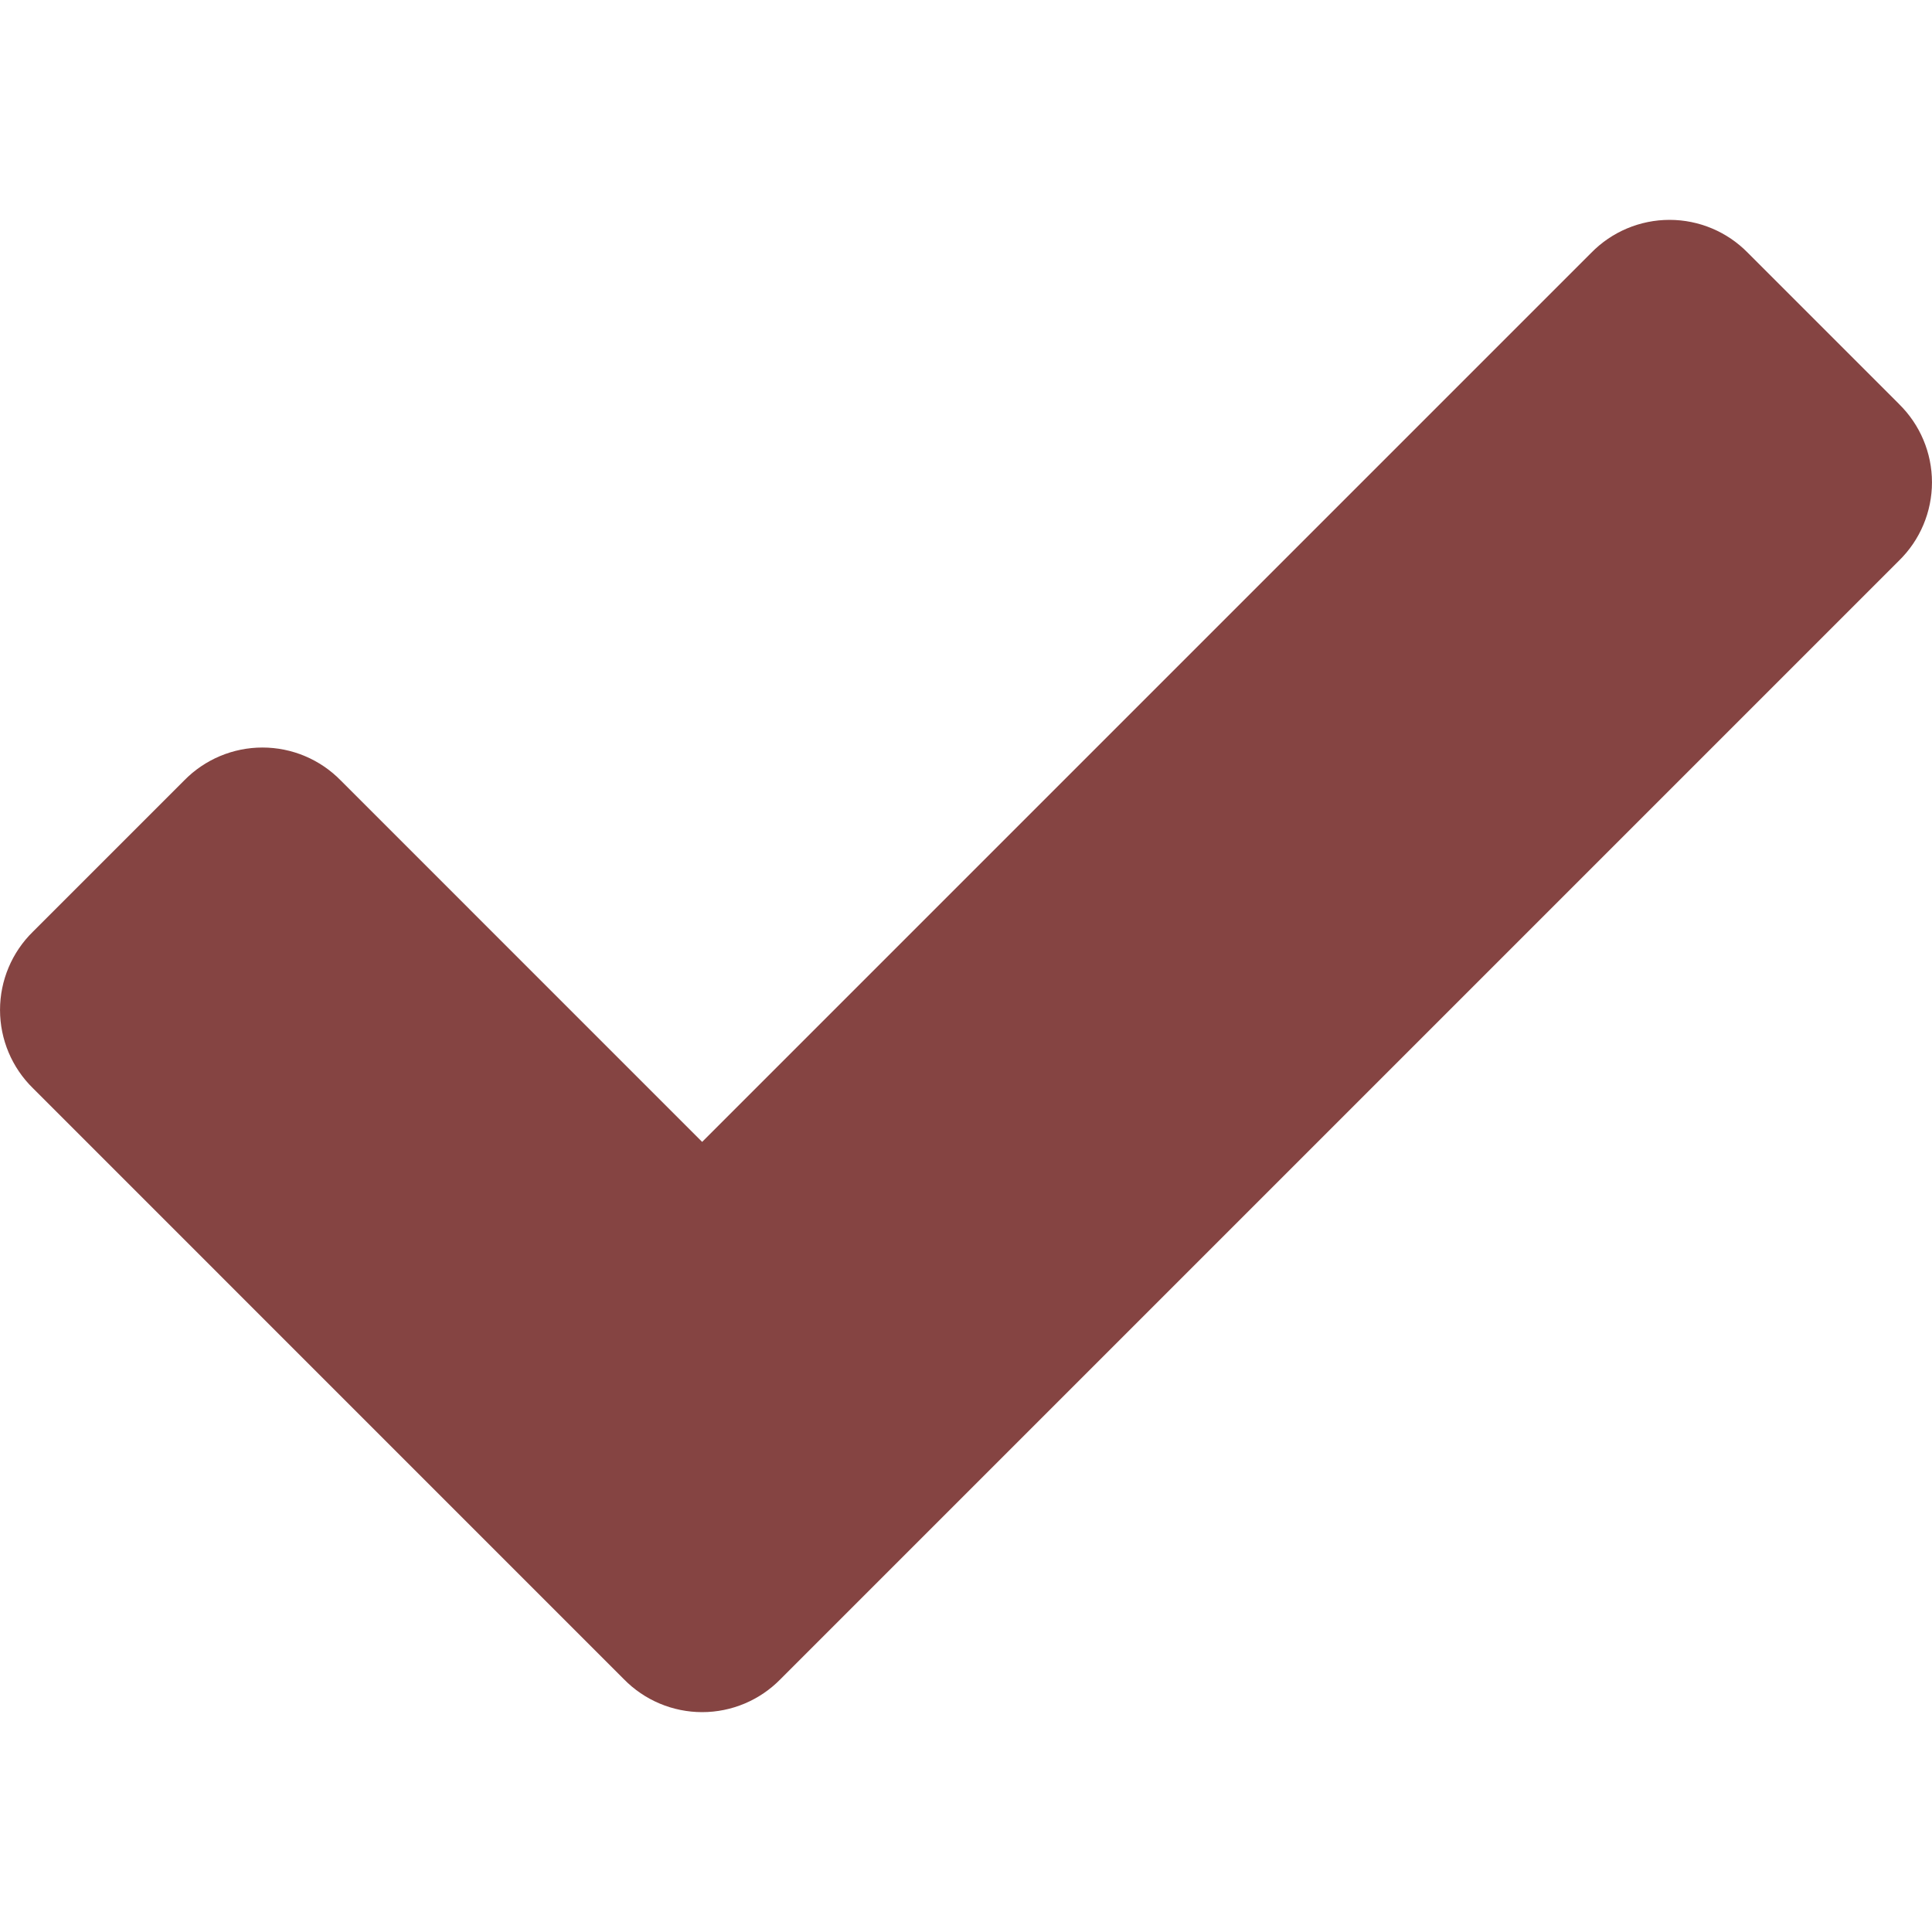
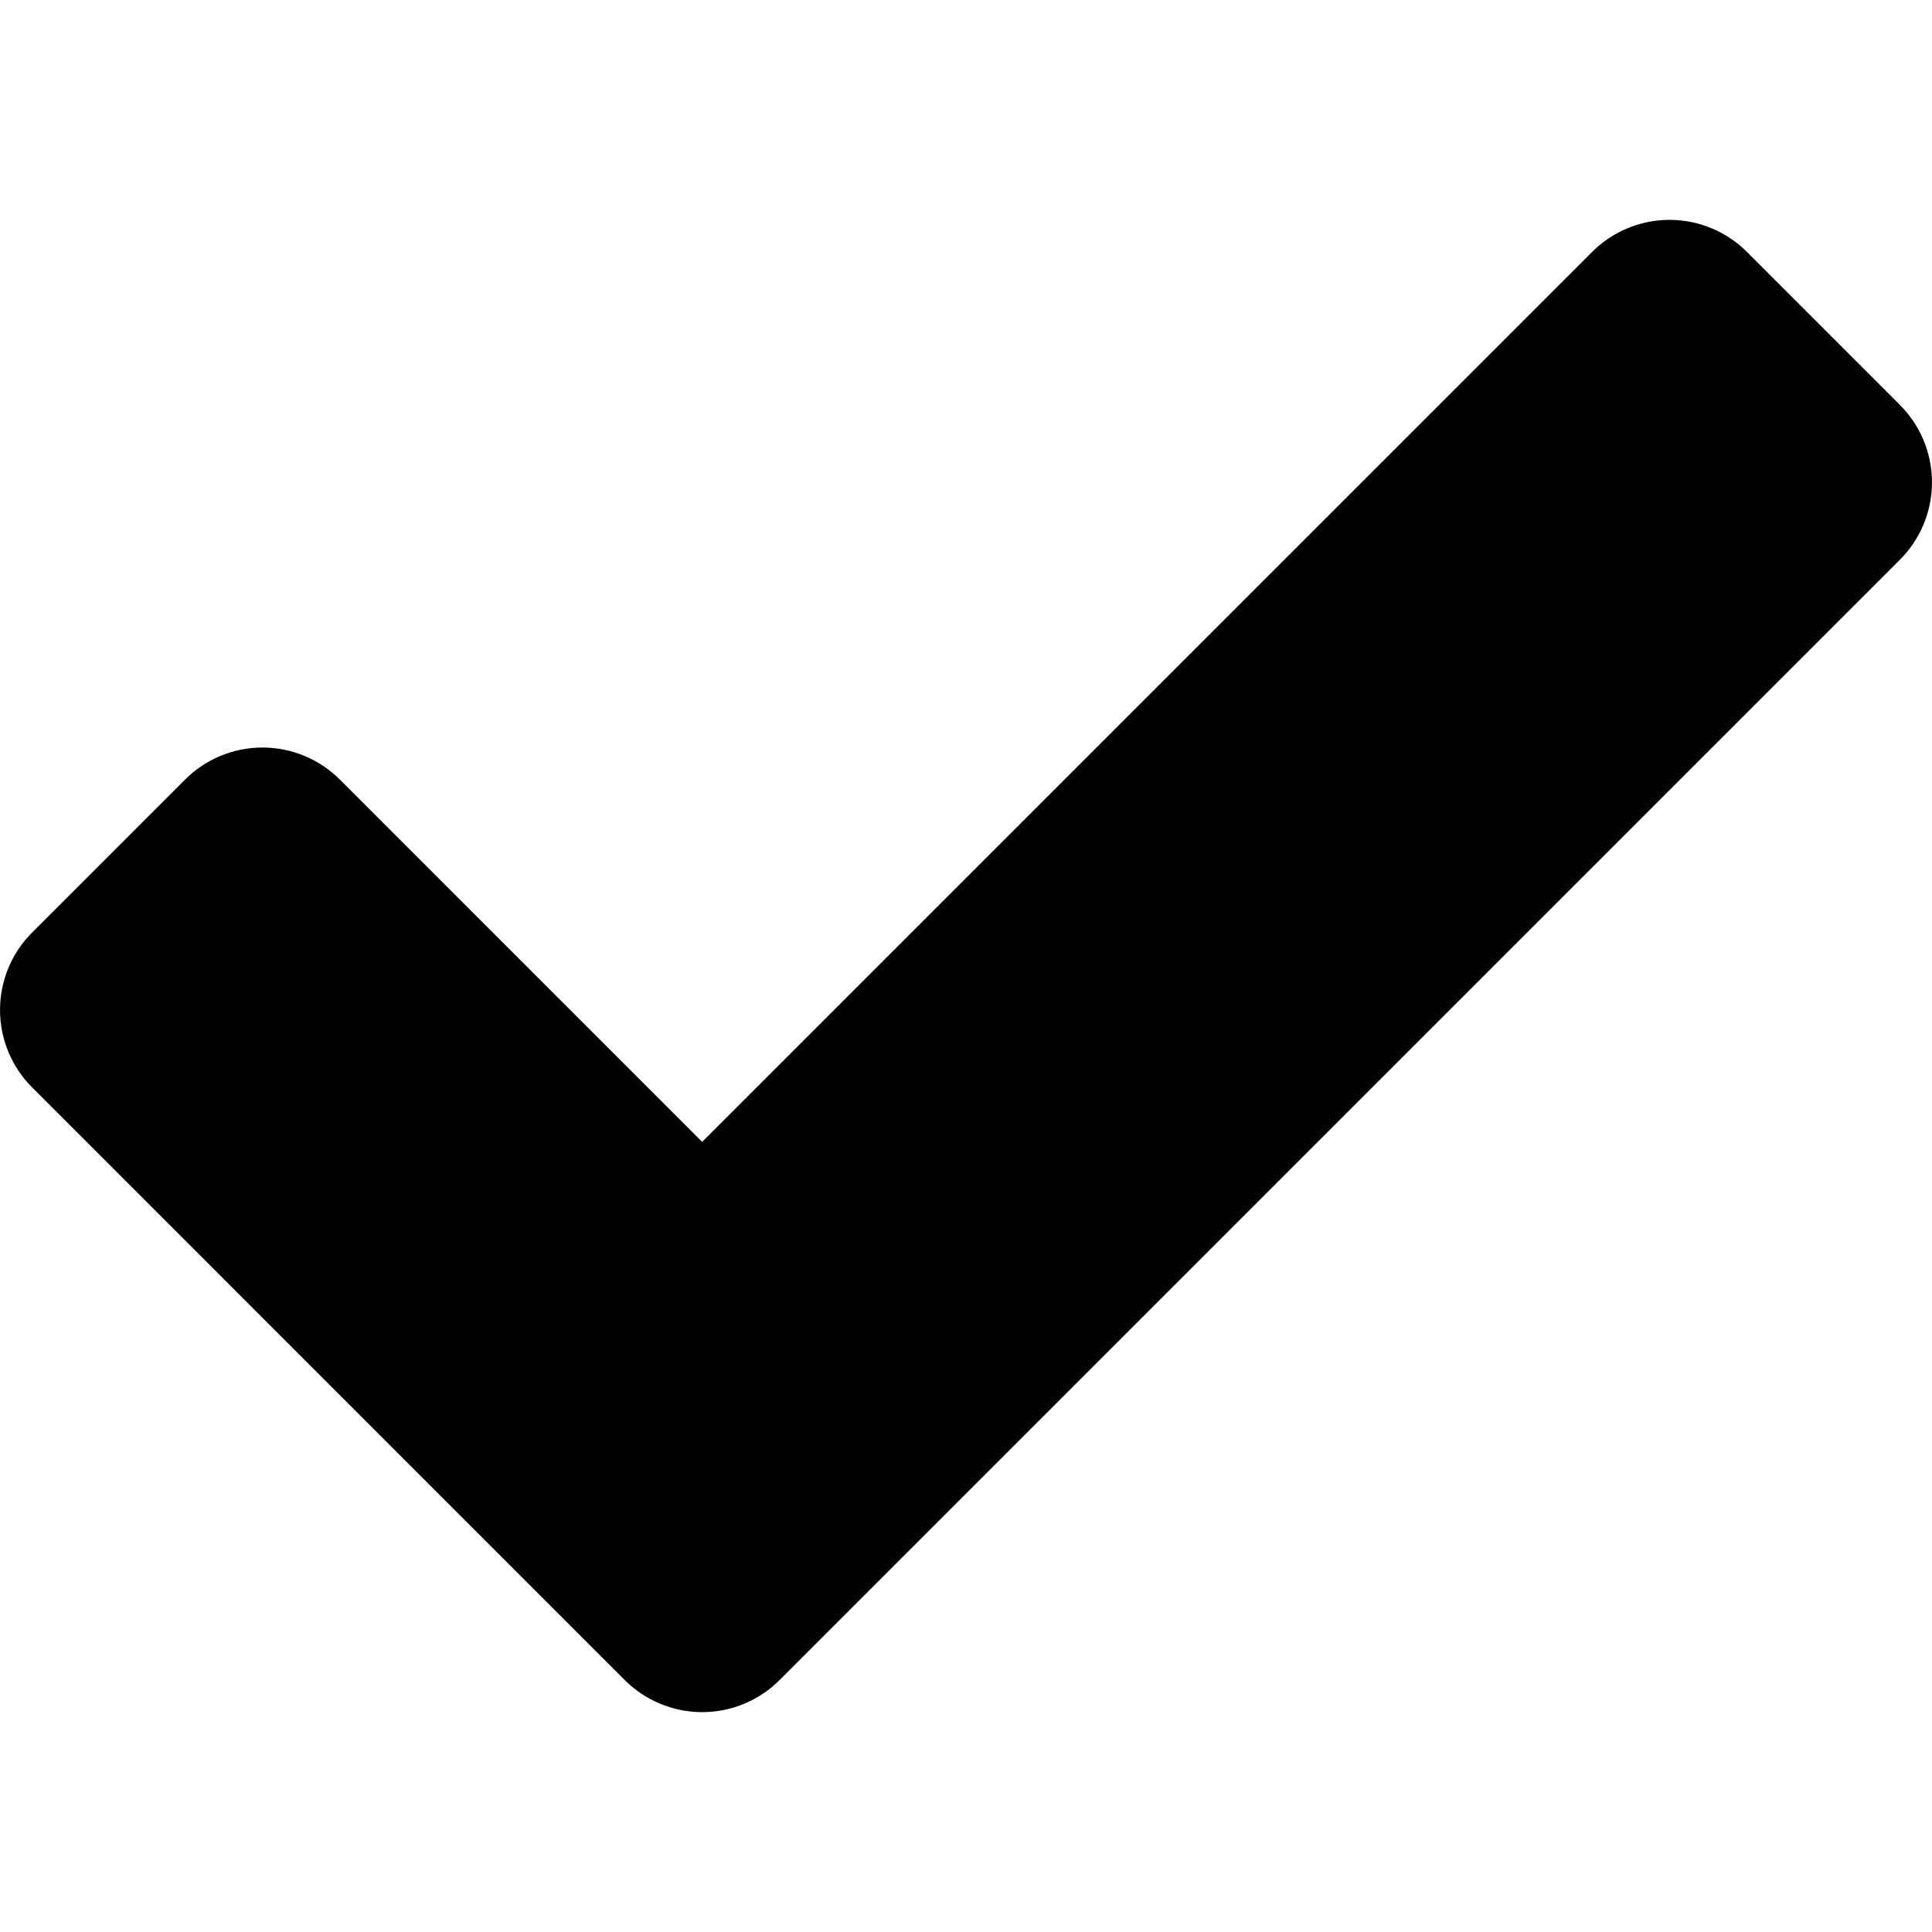
- <svg xmlns="http://www.w3.org/2000/svg" width="60" height="60" fill="#854442" viewBox="0 0 401.427 310.061">
+ <svg xmlns="http://www.w3.org/2000/svg" width="60" height="60" viewBox="0 0 401.427 310.061">
  <path d="M467.95,93.216,436.541,61.807a22.757,22.757,0,0,0-32.55,0L219.265,246.532l-75.084-75.089a22.754,22.754,0,0,0-32.548,0l-31.4,31.4a22.751,22.751,0,0,0,0,32.551L202.995,358.166a22.754,22.754,0,0,0,32.548,0l232.4-232.4a22.75,22.75,0,0,0,0-32.547Z" transform="translate(-73.374 -54.956)" />
</svg>
